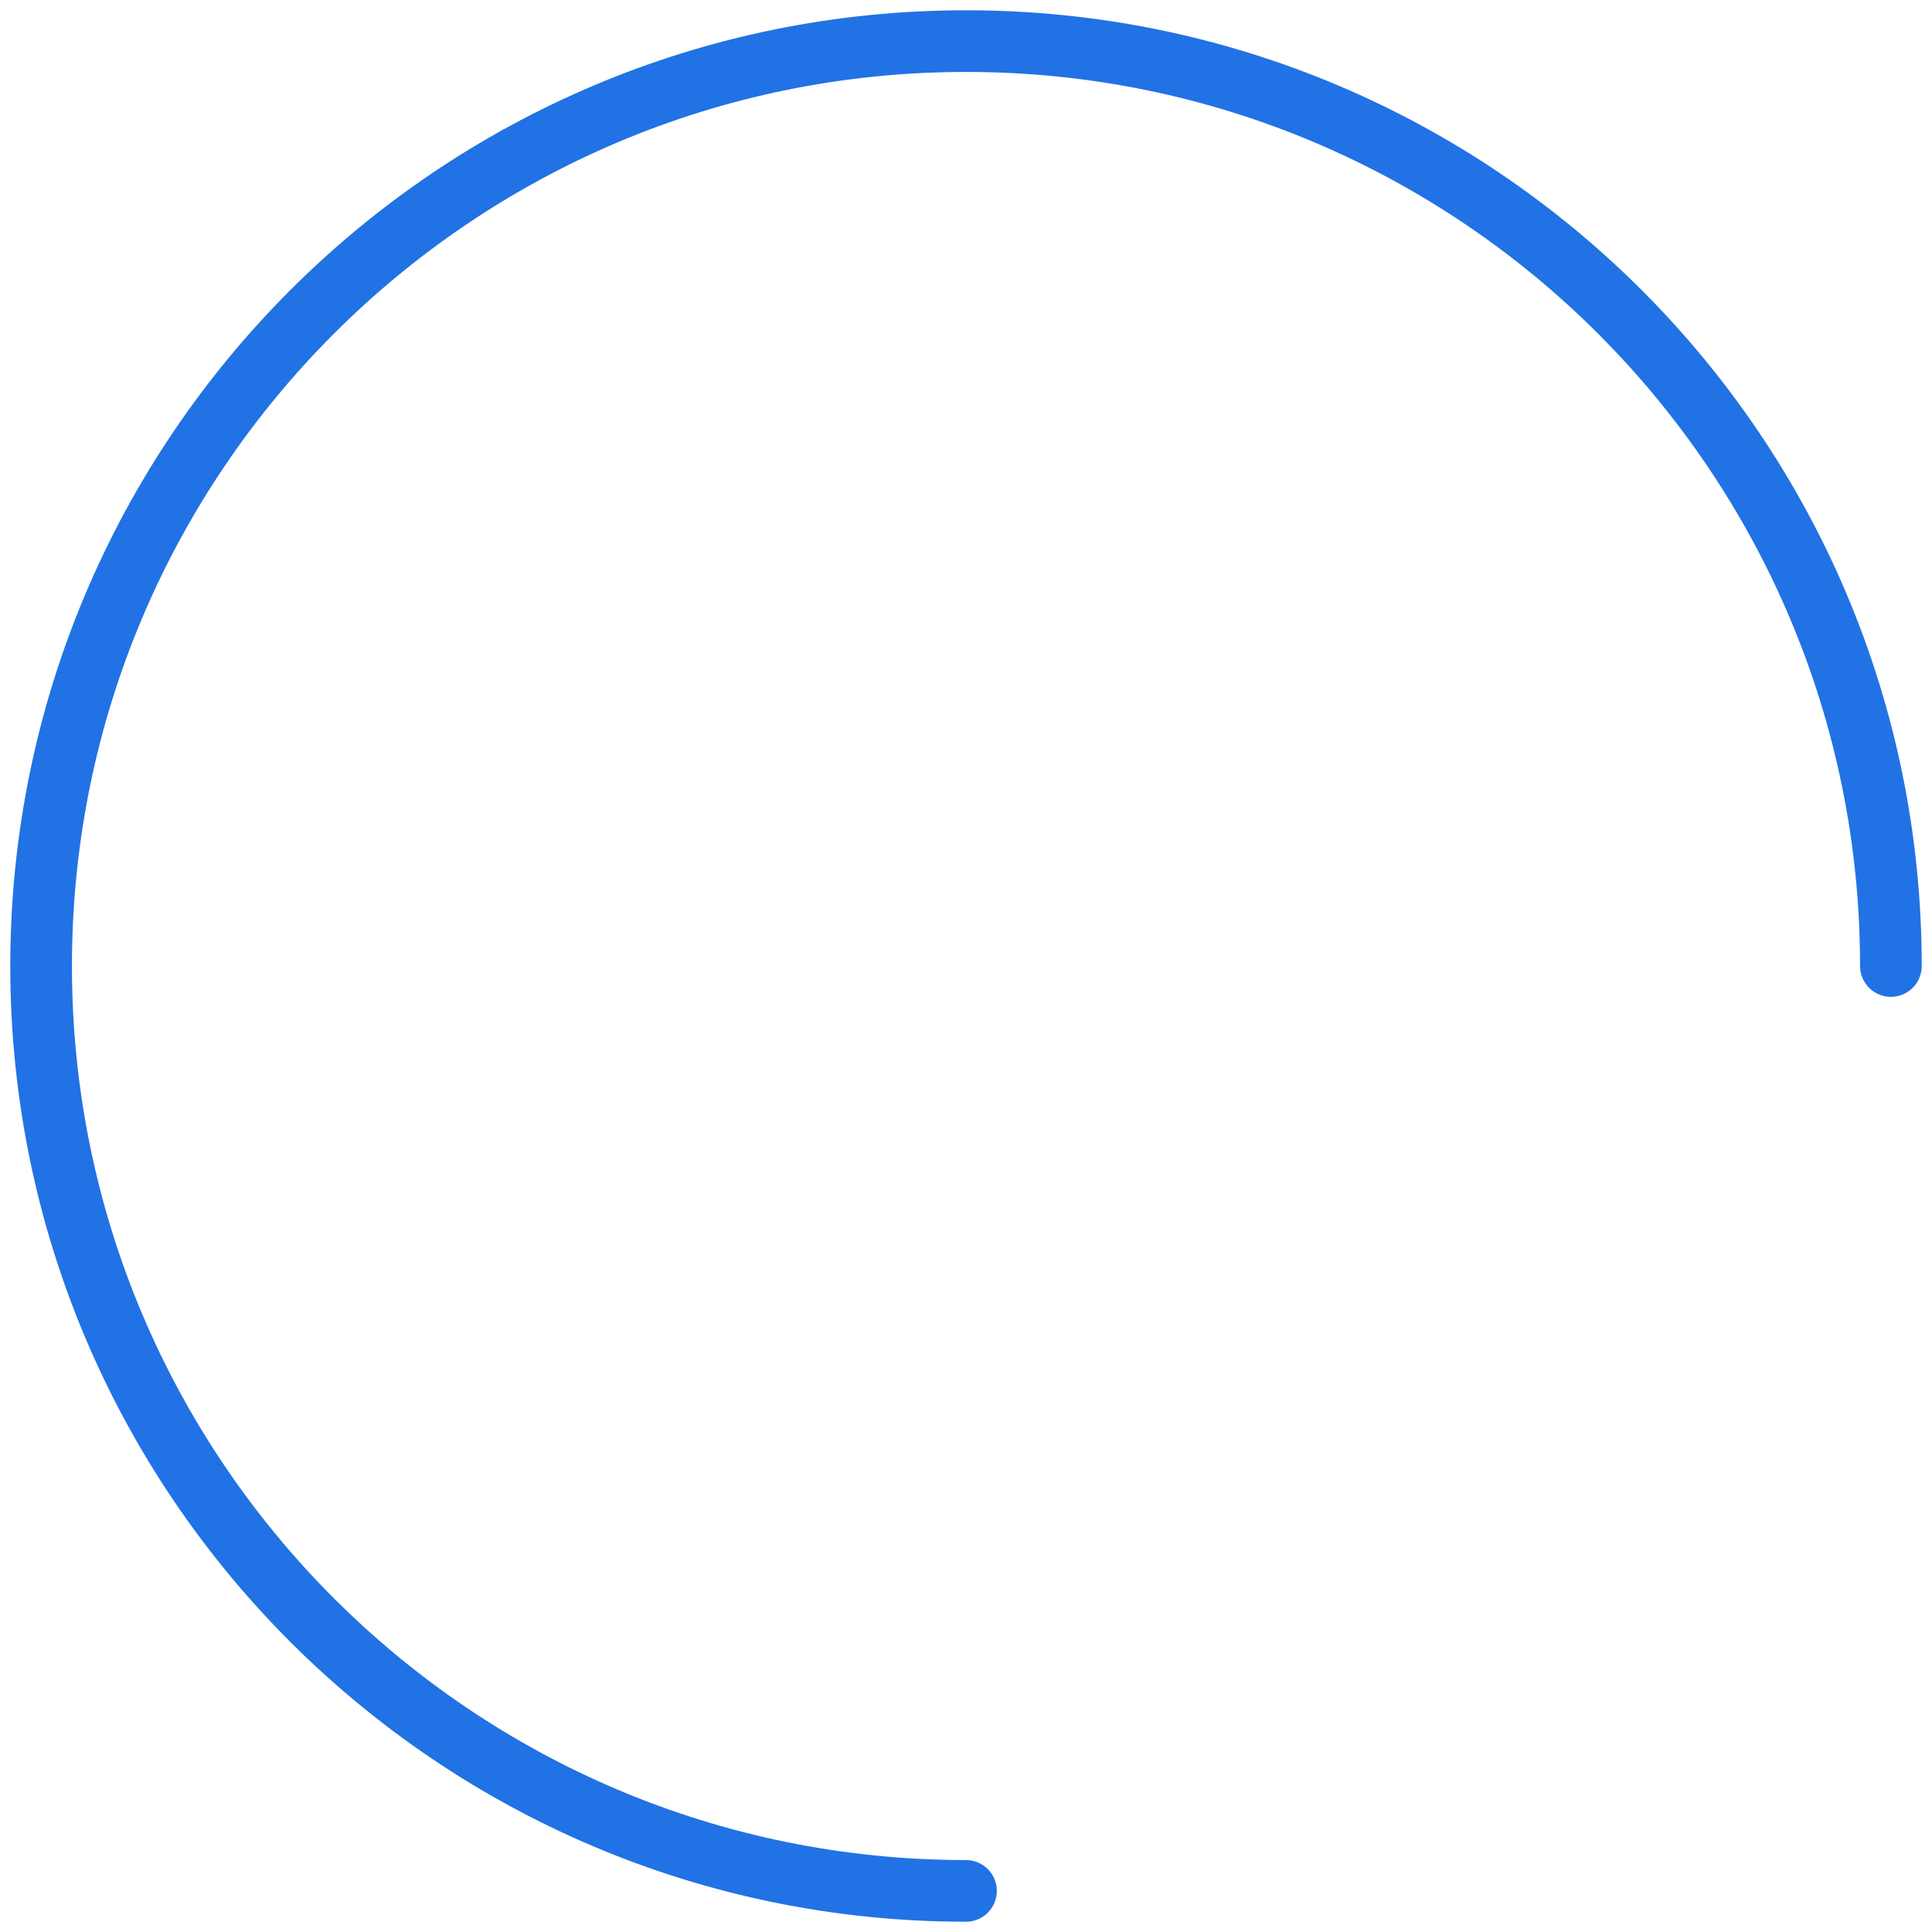
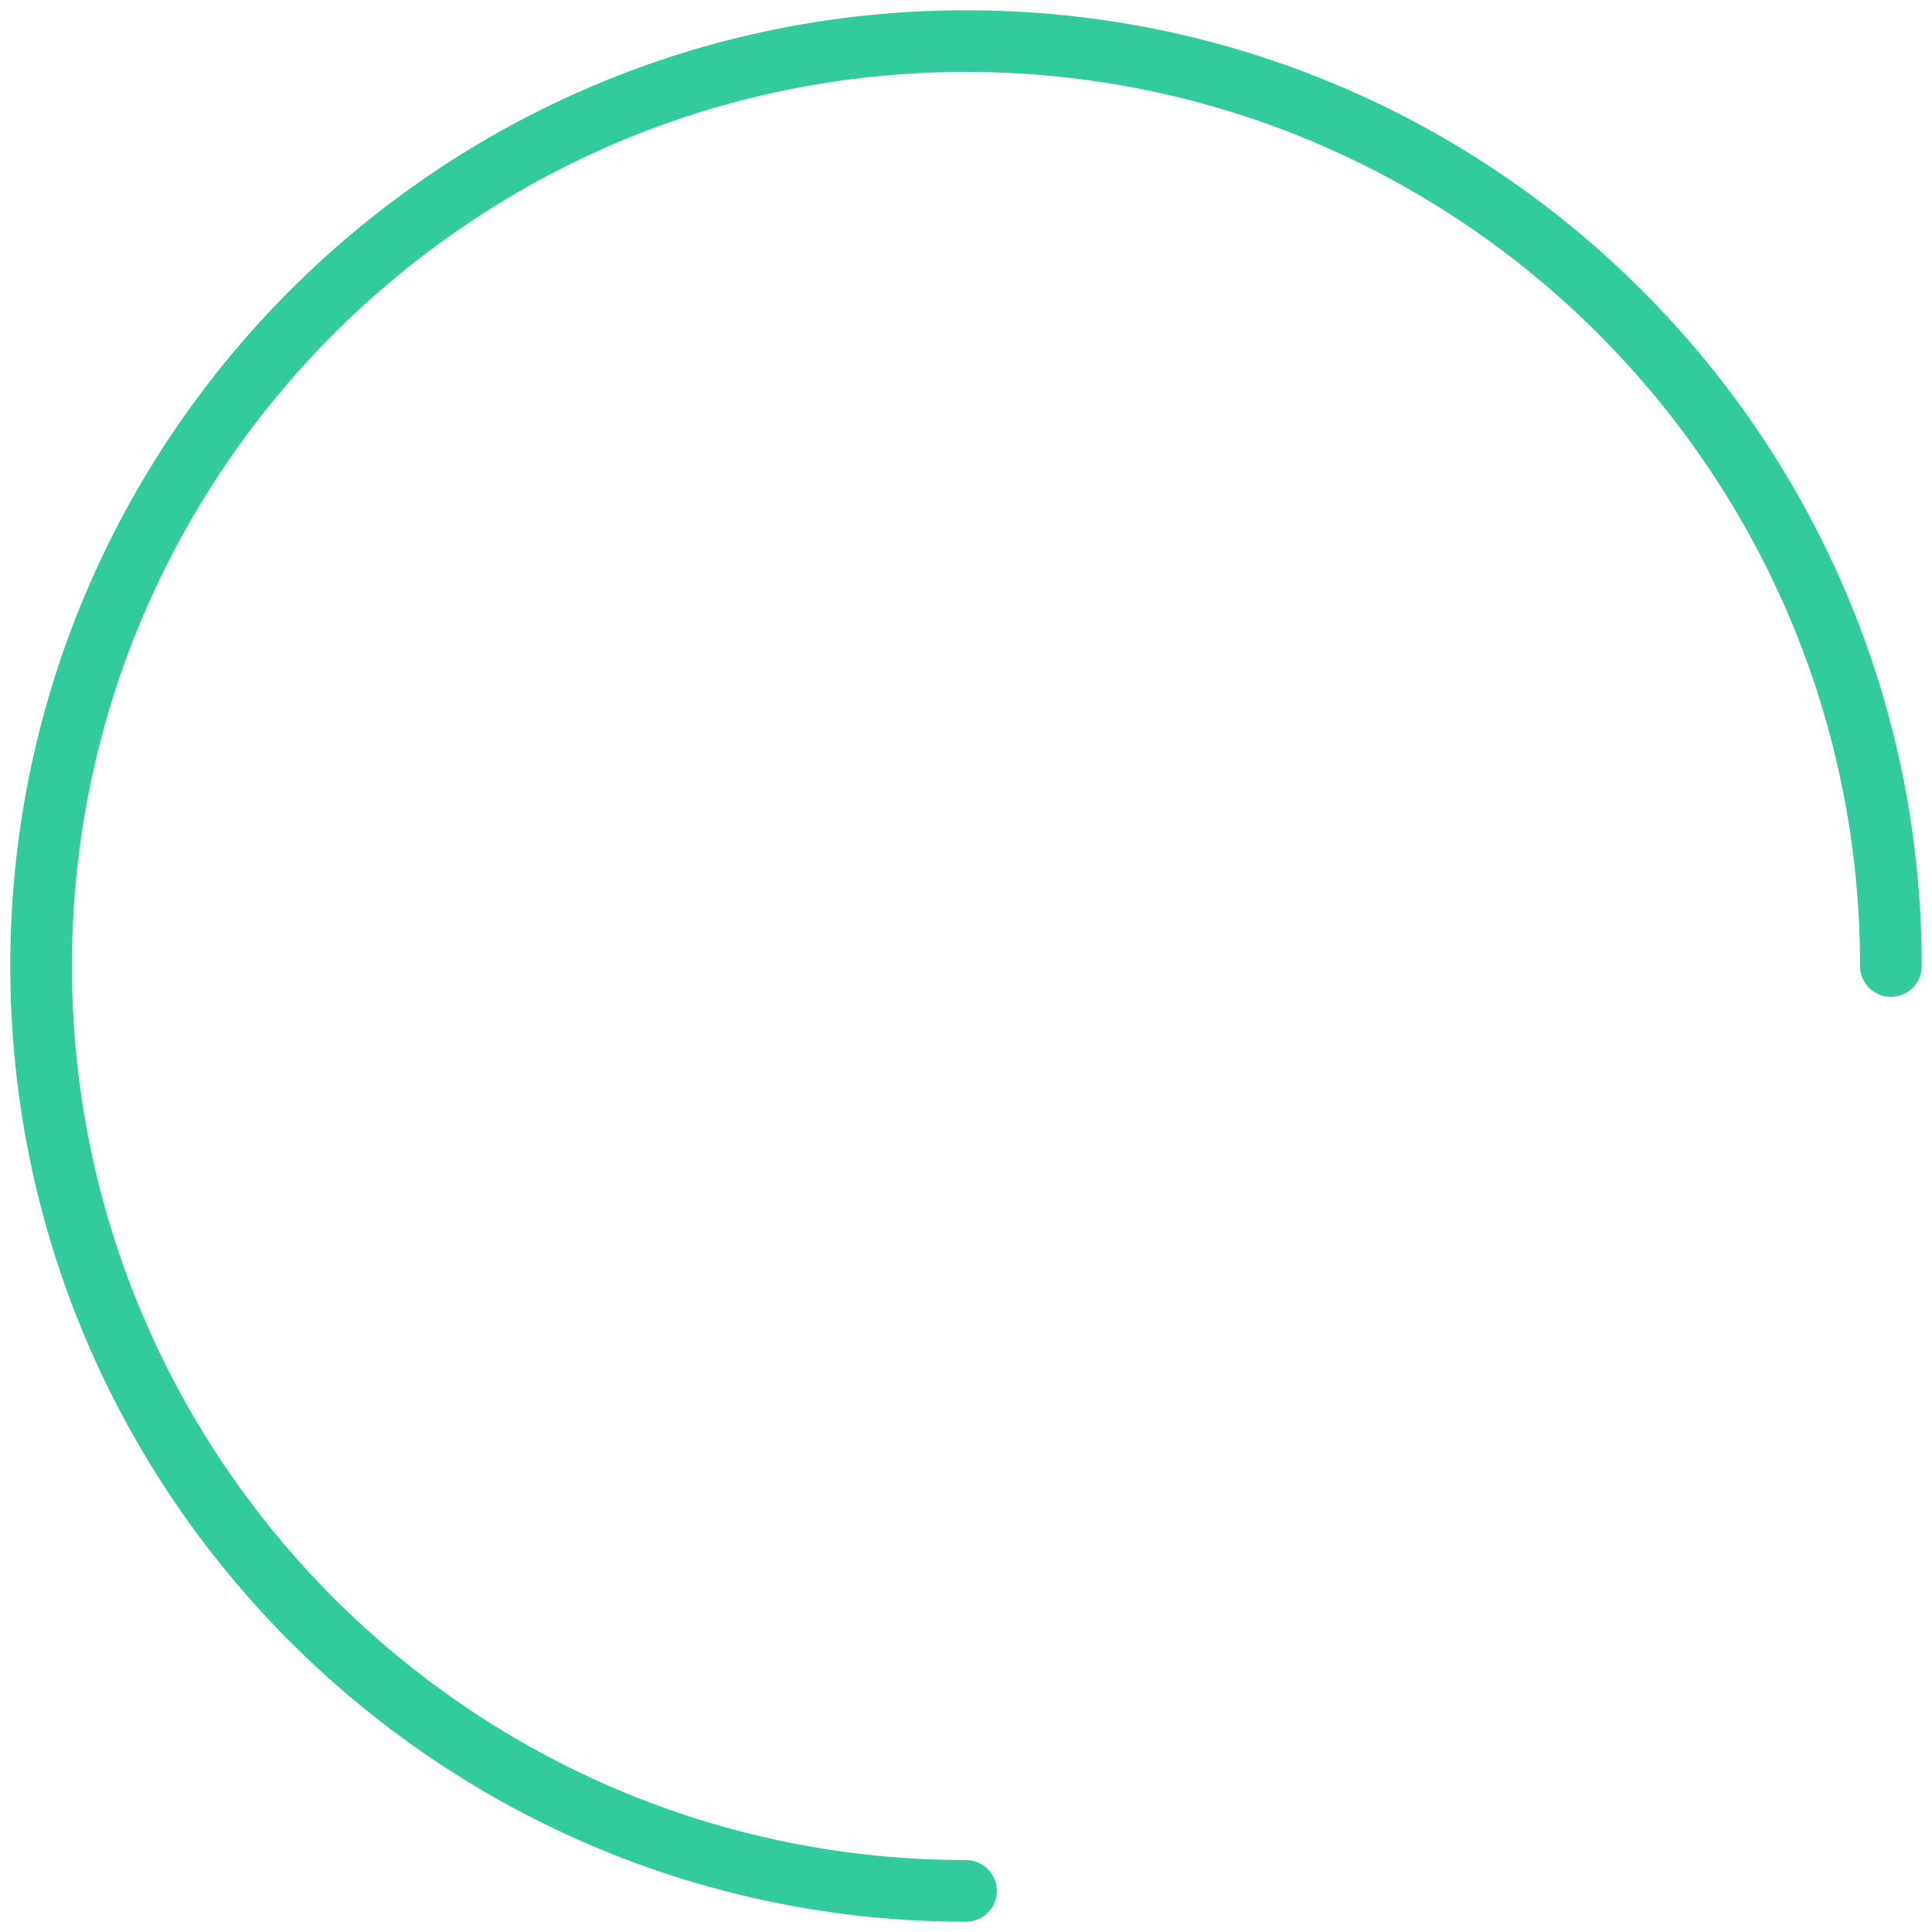
<svg xmlns="http://www.w3.org/2000/svg" width="94" height="94" viewBox="0 0 94 94" fill="none">
-   <path d="M92 47C92 22.147 71.853 2 47 2C22.147 2 2 22.147 2 47C2 71.853 22.147 92 47 92" stroke="#2172E5" stroke-width="3" stroke-linecap="round" stroke-linejoin="round" />
+   <path d="M92 47C92 22.147 71.853 2 47 2C22.147 2 2 22.147 2 47C2 71.853 22.147 92 47 92" stroke="#31CB9E" stroke-width="3" stroke-linecap="round" stroke-linejoin="round" />
</svg>
